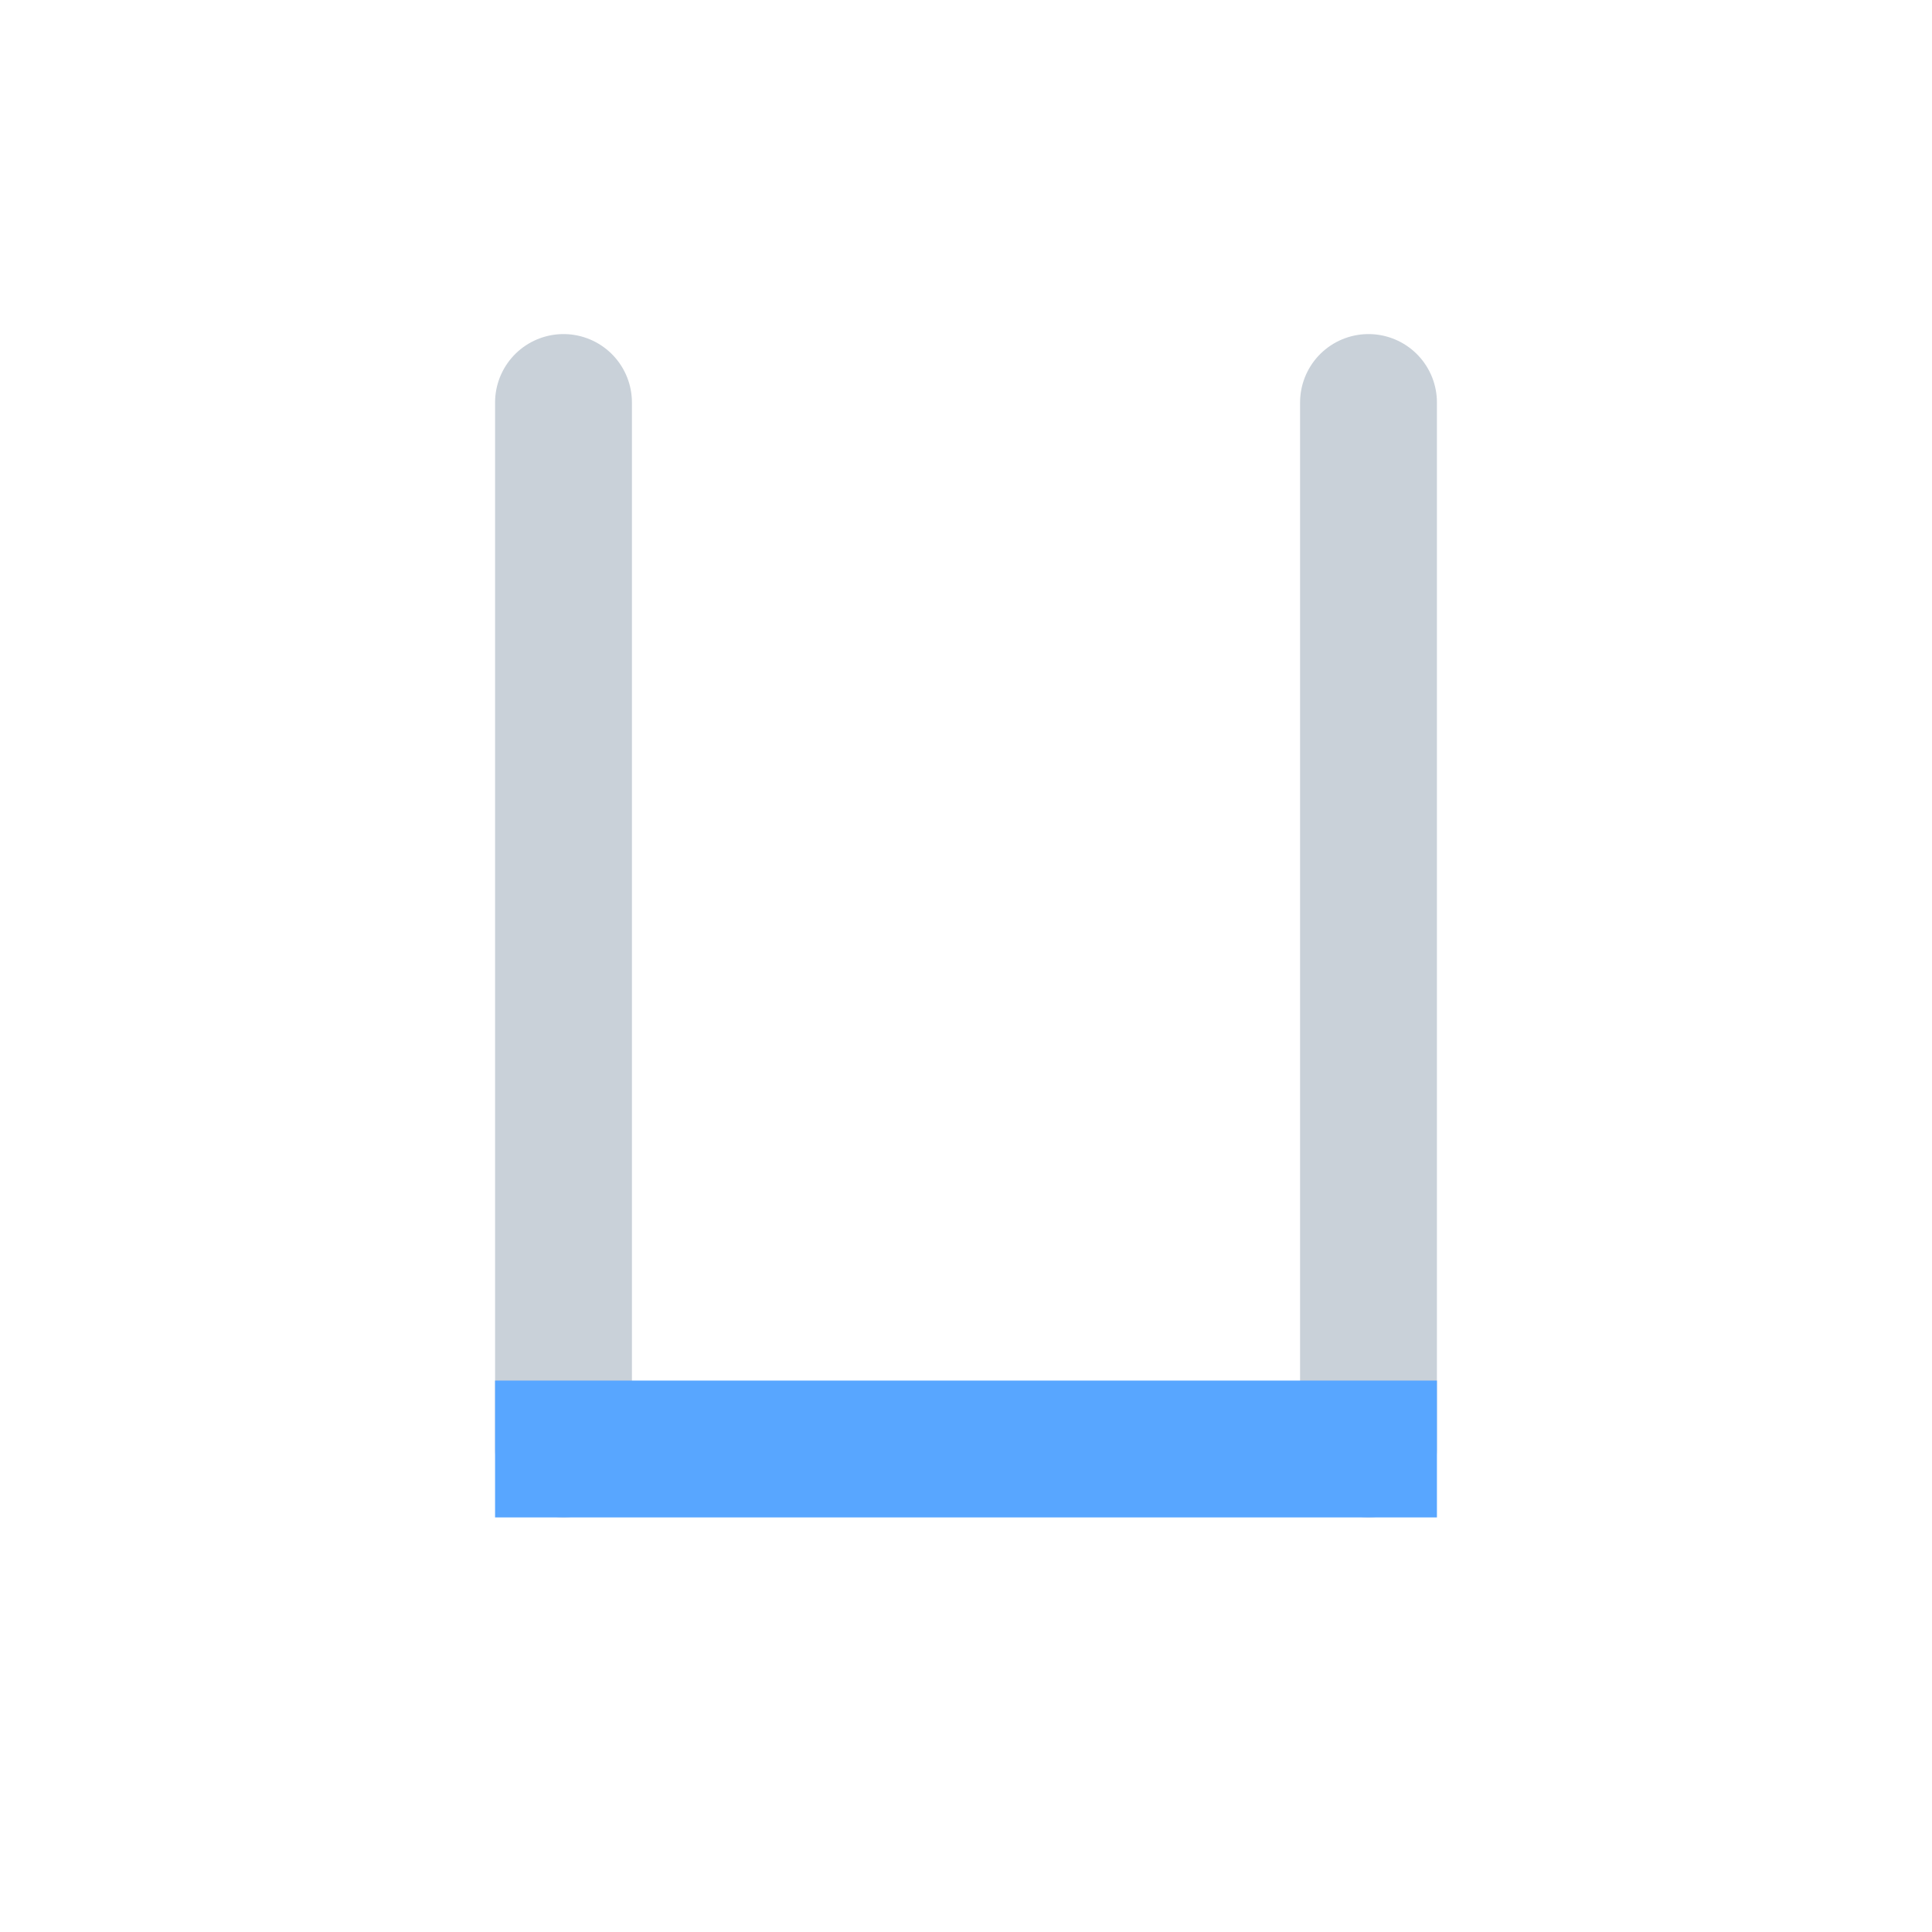
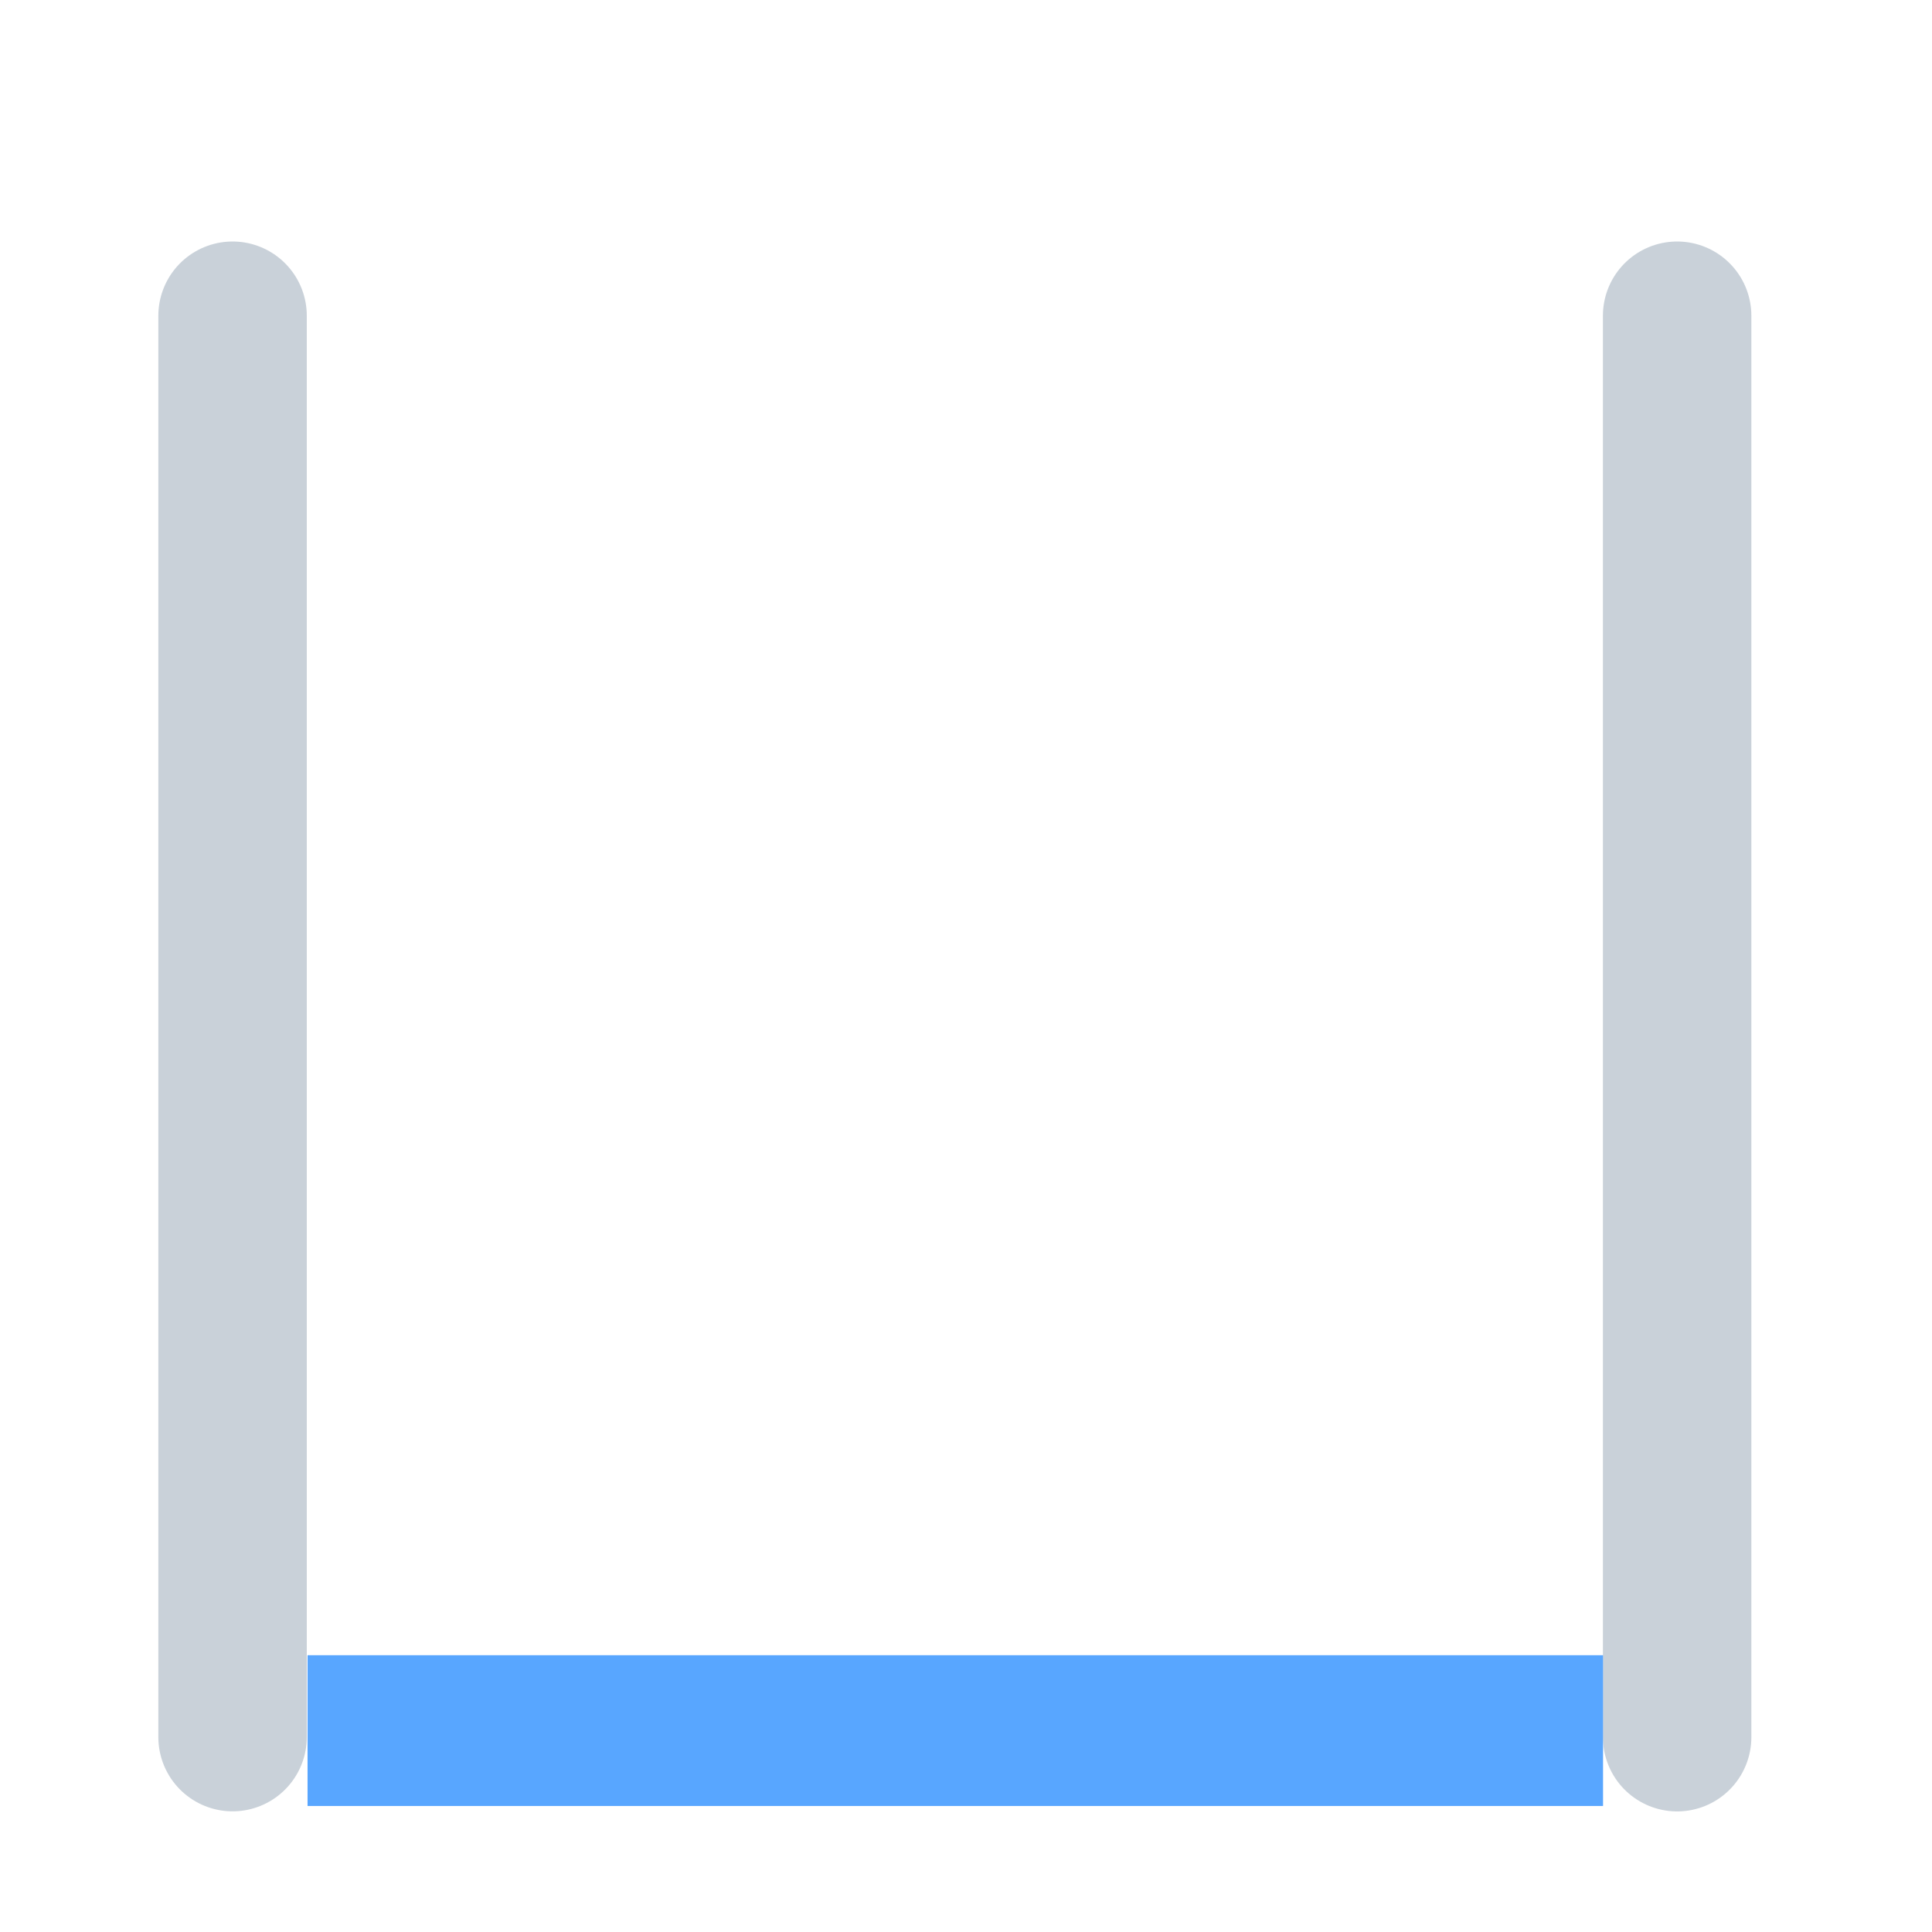
- <svg xmlns="http://www.w3.org/2000/svg" width="24" height="24" viewBox="0 0 24 24" fill="none">
-   <path d="M7 5v13M17 5v13" stroke="#C9D1D9" stroke-width="1.7" stroke-linecap="round" />
-   <path d="M7 18h10" stroke="#58A6FF" stroke-width="1.7" stroke-linecap="square" />
+ <svg xmlns="http://www.w3.org/2000/svg" width="24" height="24" viewBox="0 0 24 24" fill="none" version="1.1" id="svg2">
+   <defs id="defs2" />
+   <path d="M 2.889,3.922 V 21.579 M 20.834,3.922 v 17.658" stroke="#C9D1D9" stroke-width="1.844" stroke-linecap="round" id="path1" />
+   <path d="M 4.757,21.498 H 18.977" stroke="#58a6ff" stroke-width="1.873" stroke-linecap="square" id="path2" />
</svg>
